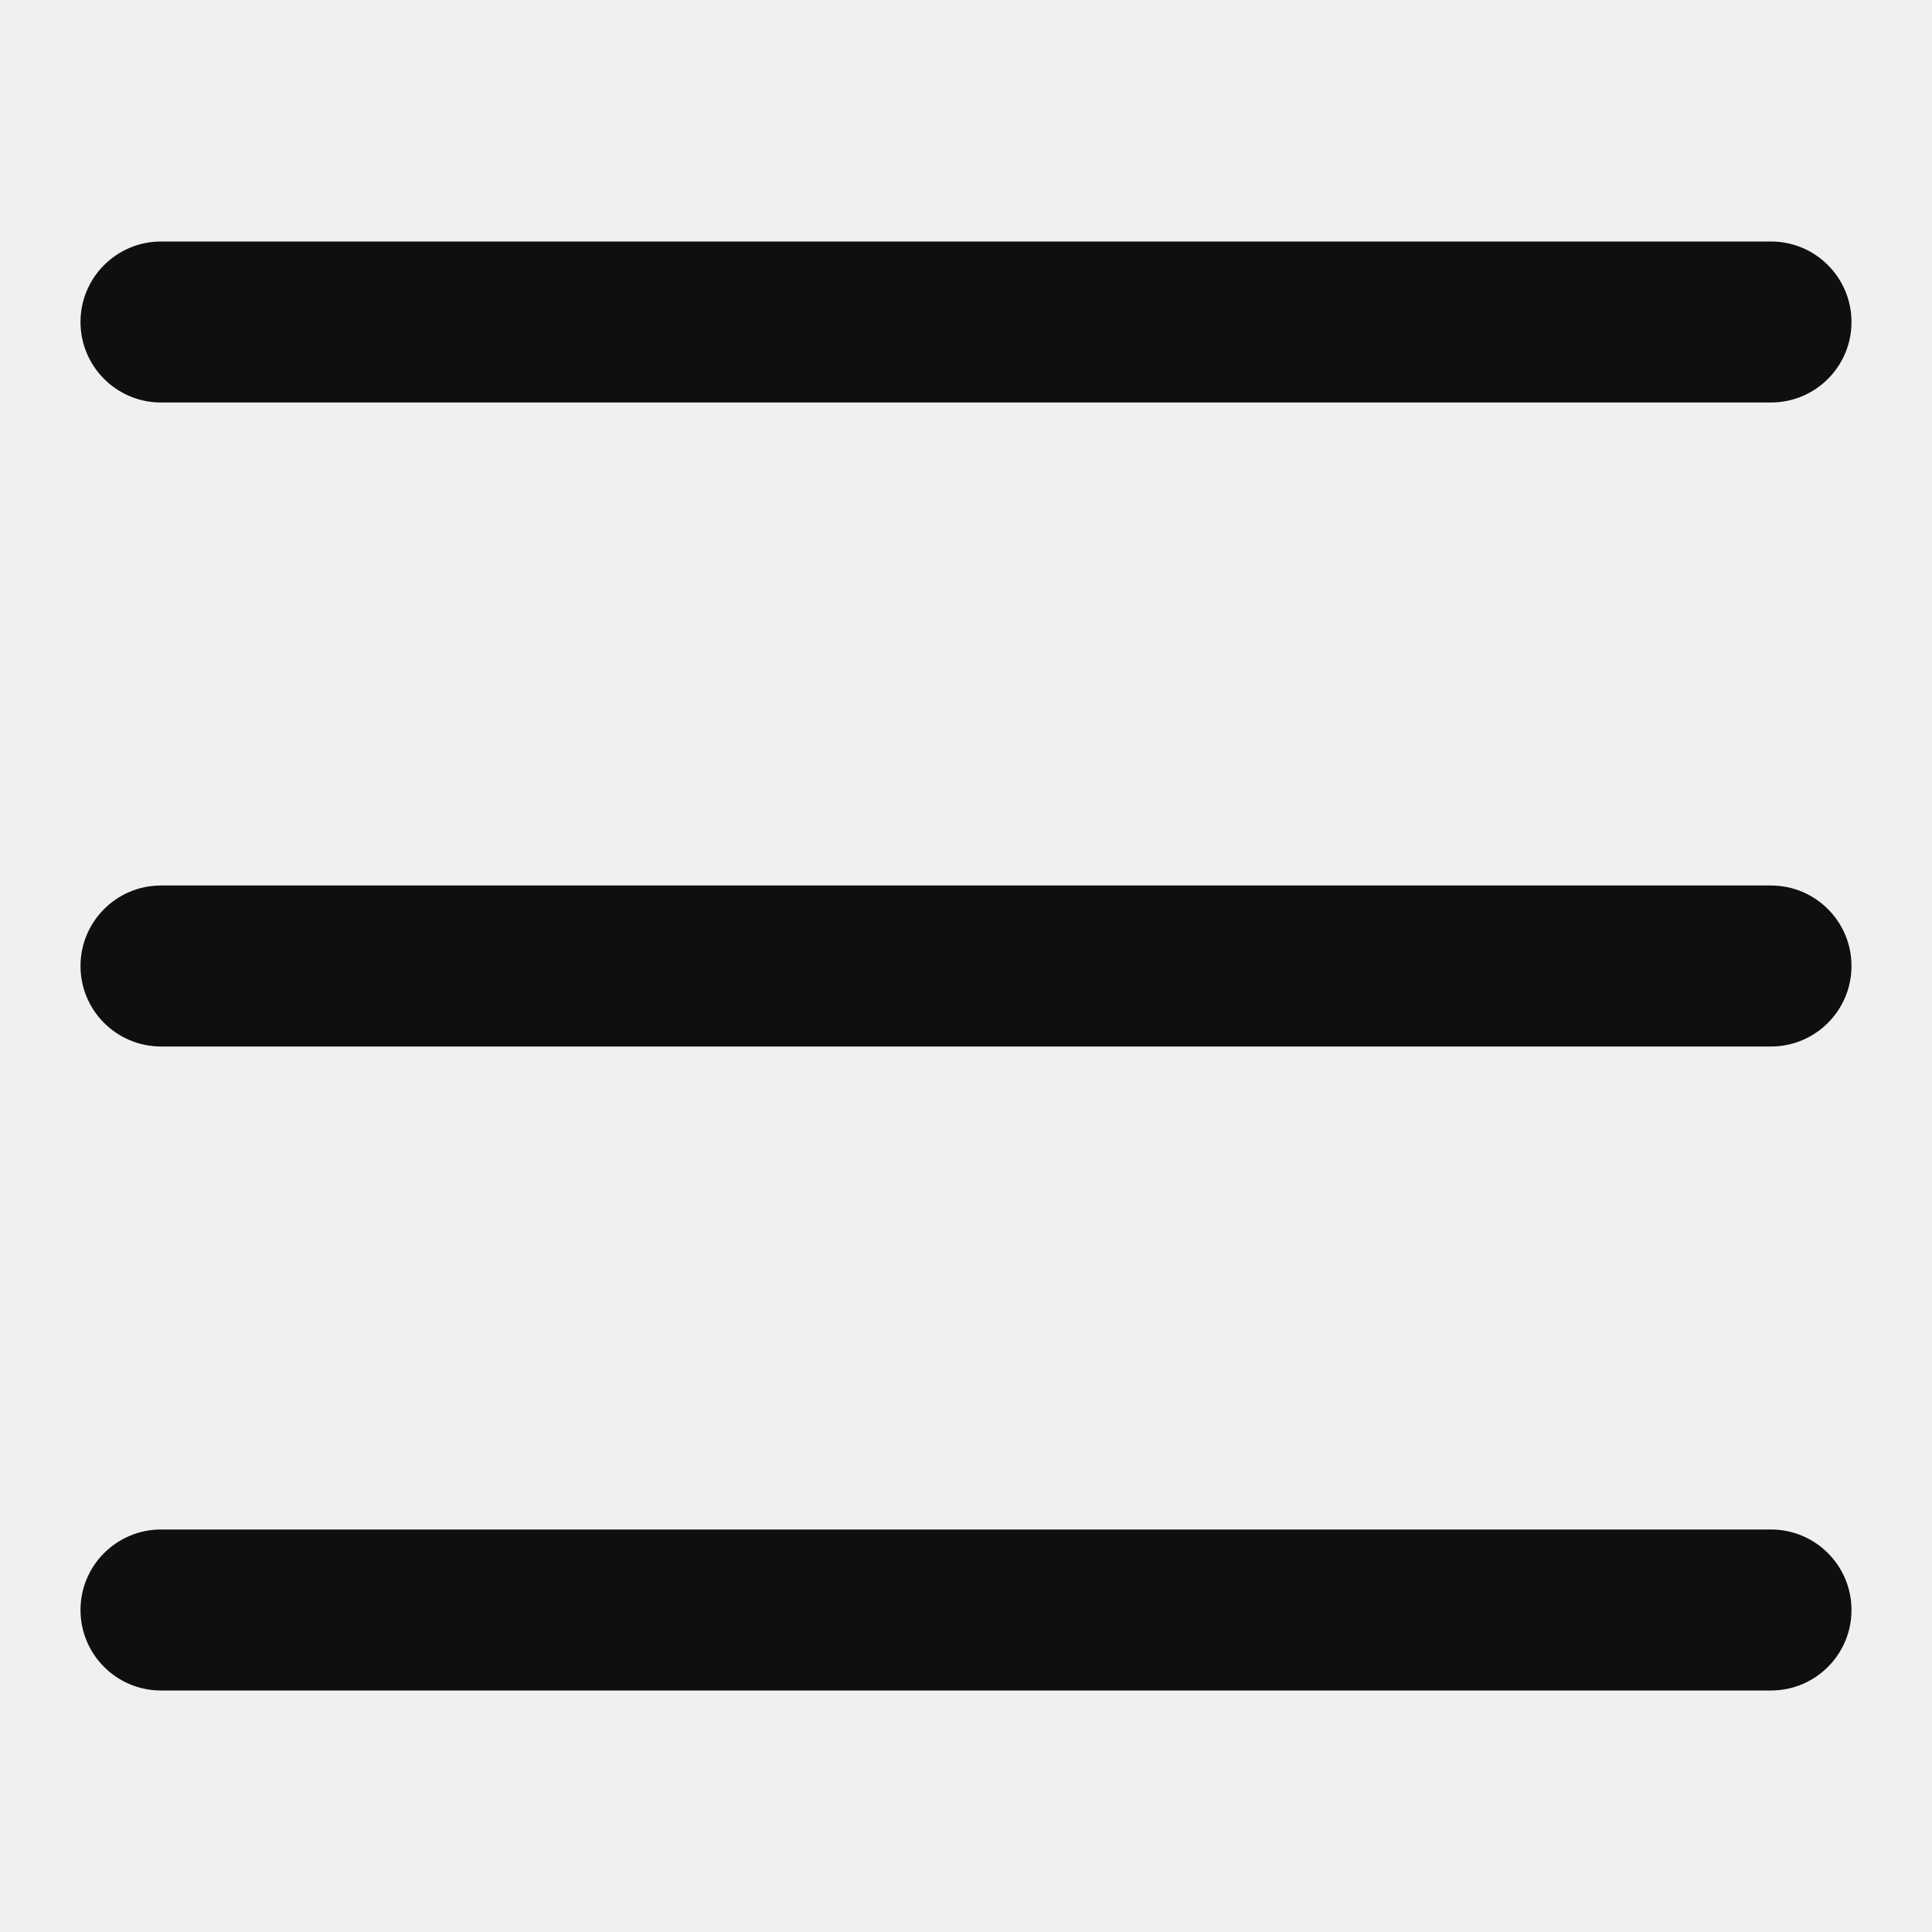
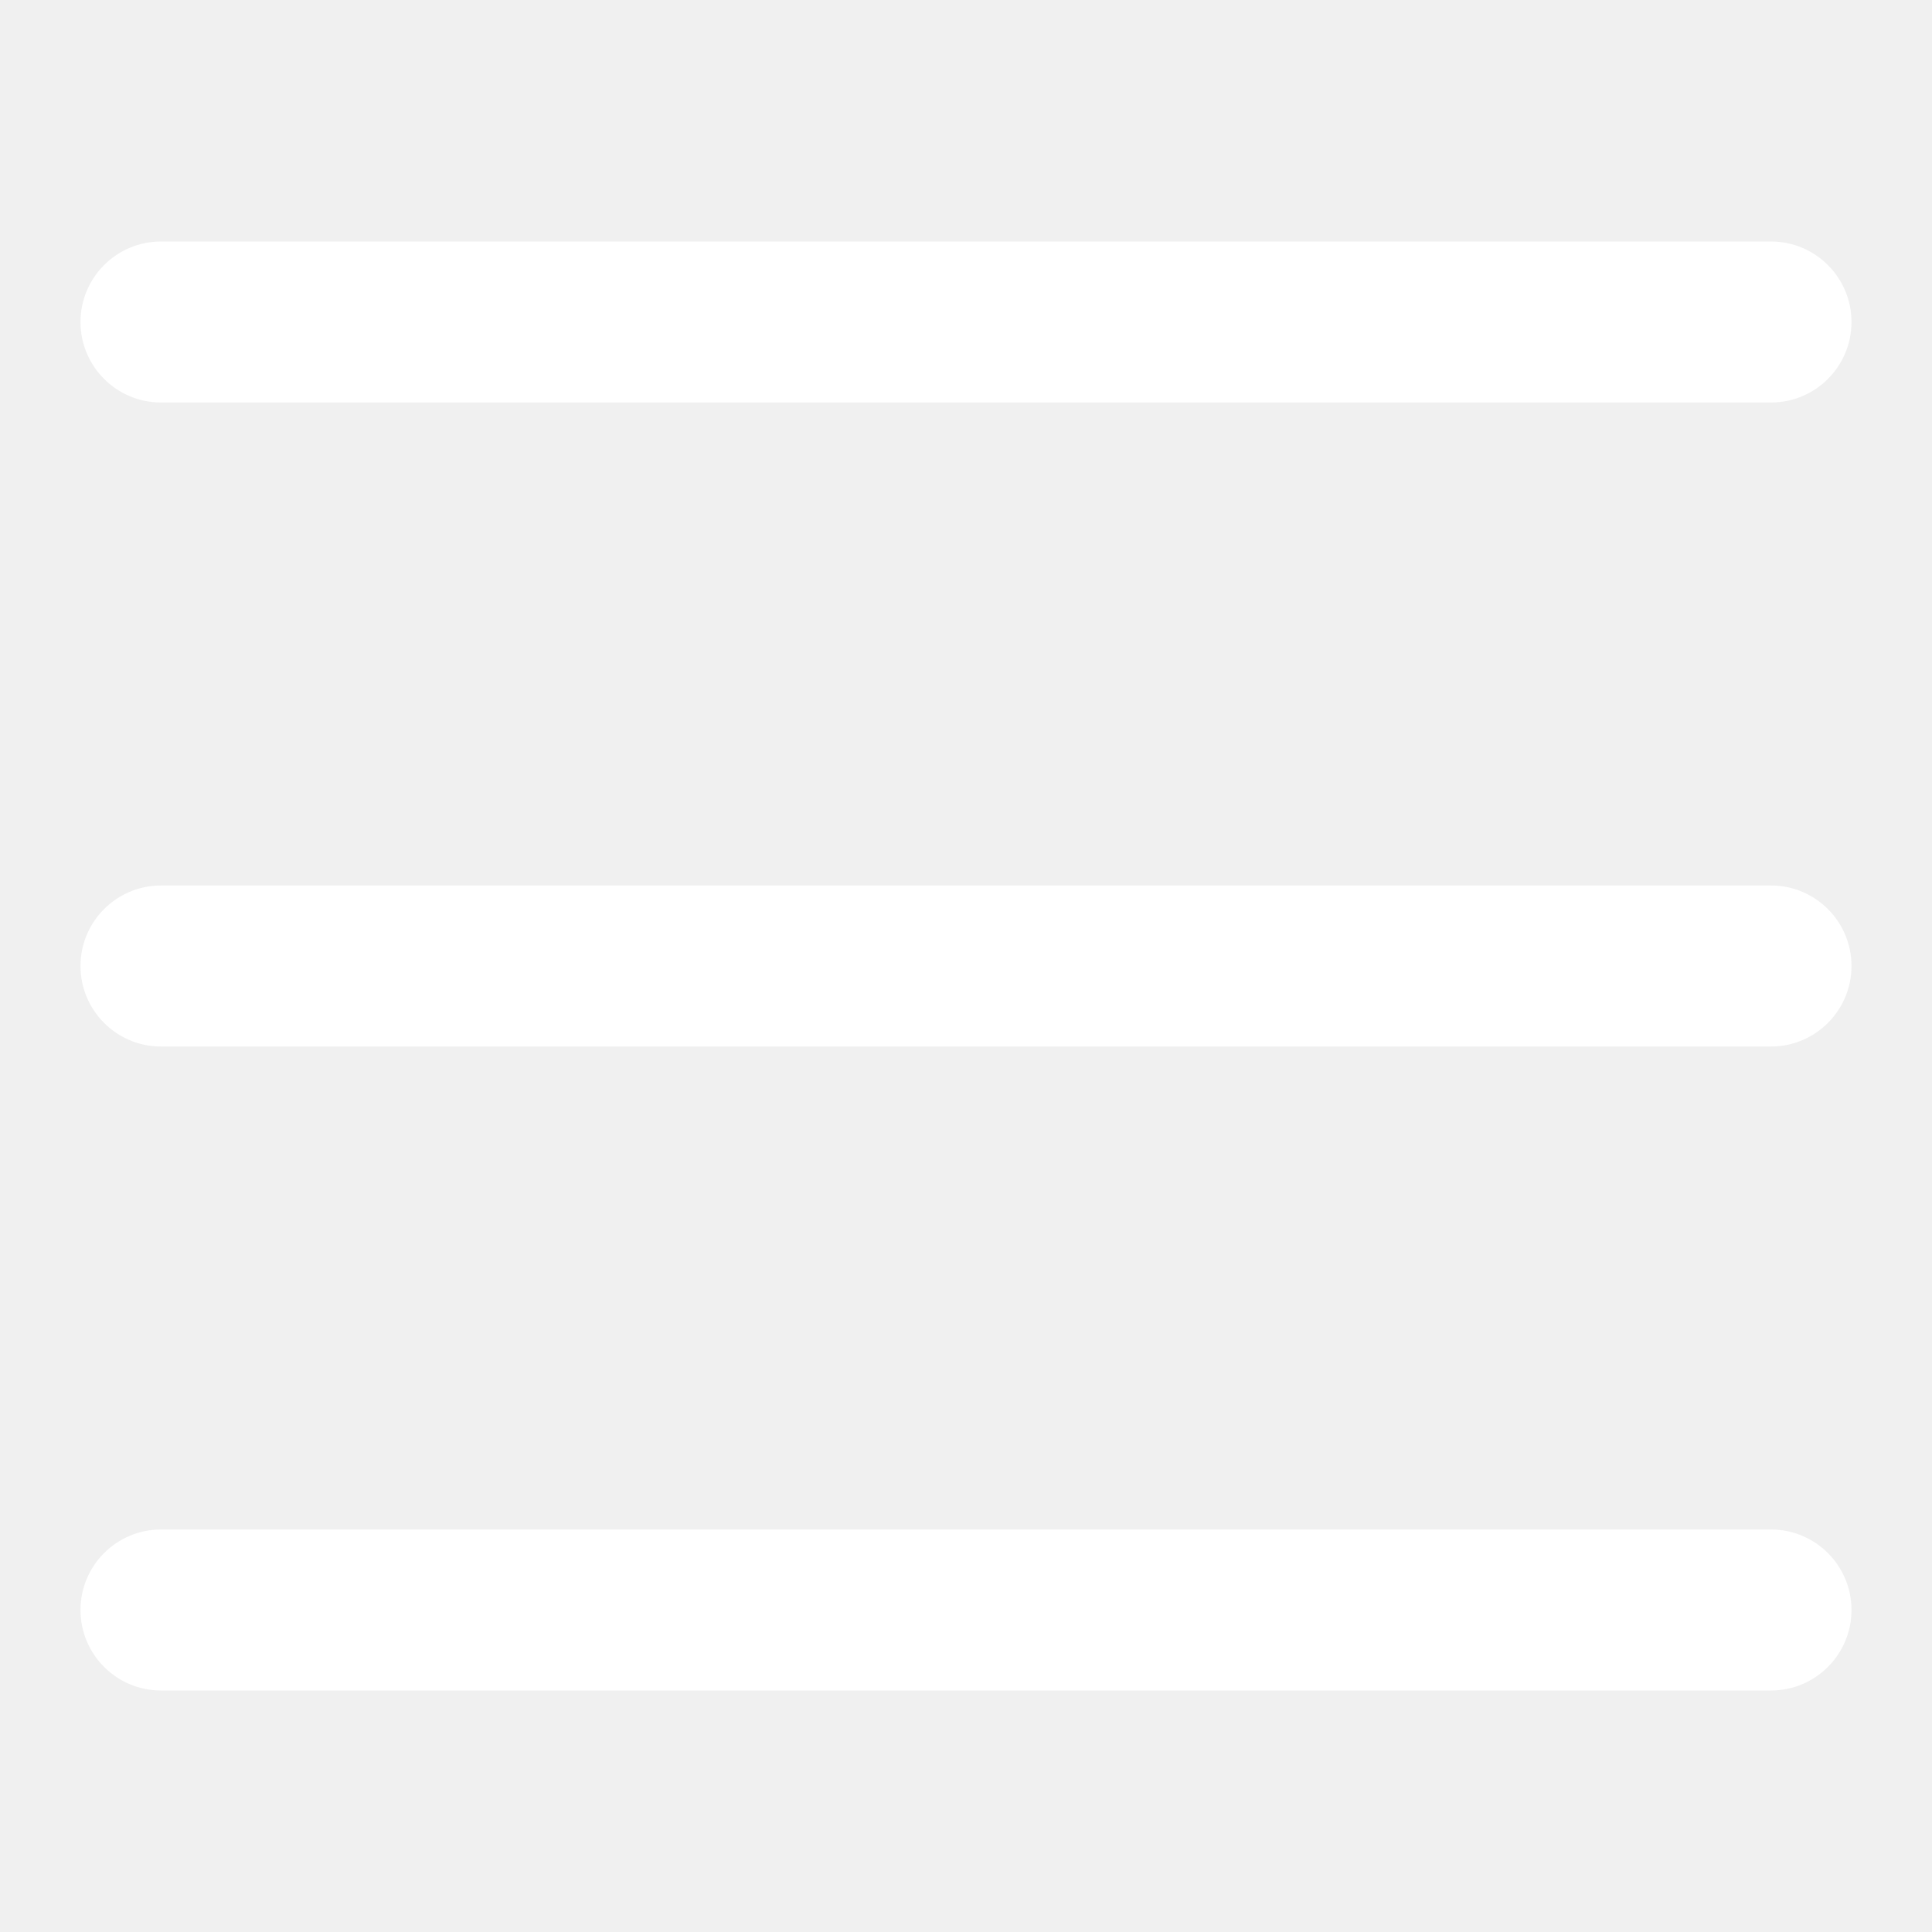
<svg xmlns="http://www.w3.org/2000/svg" width="800px" height="800px" viewBox="0 0 24 24" fill="none">
-   <path d="M1 12C1 11.448 1.448 11 2 11H22C22.552 11 23 11.448 23 12C23 12.552 22.552 13 22 13H2C1.448 13 1 12.552 1 12Z" fill="#0F0F0F" />
-   <path d="M1 4C1 3.448 1.448 3 2 3H22C22.552 3 23 3.448 23 4C23 4.552 22.552 5 22 5H2C1.448 5 1 4.552 1 4Z" fill="#0F0F0F" />
-   <path d="M1 20C1 19.448 1.448 19 2 19H22C22.552 19 23 19.448 23 20C23 20.552 22.552 21 22 21H2C1.448 21 1 20.552 1 20Z" fill="#0F0F0F" />
+   <path d="M1 12C1 11.448 1.448 11 2 11H22C22.552 11 23 11.448 23 12C23 12.552 22.552 13 22 13H2C1.448 13 1 12.552 1 12Z" fill="#ffffff" />
+   <path d="M1 4C1 3.448 1.448 3 2 3H22C22.552 3 23 3.448 23 4C23 4.552 22.552 5 22 5H2C1.448 5 1 4.552 1 4Z" fill="#ffffff" />
+   <path d="M1 20C1 19.448 1.448 19 2 19H22C22.552 19 23 19.448 23 20C23 20.552 22.552 21 22 21H2C1.448 21 1 20.552 1 20Z" fill="#ffffff" />
</svg>
